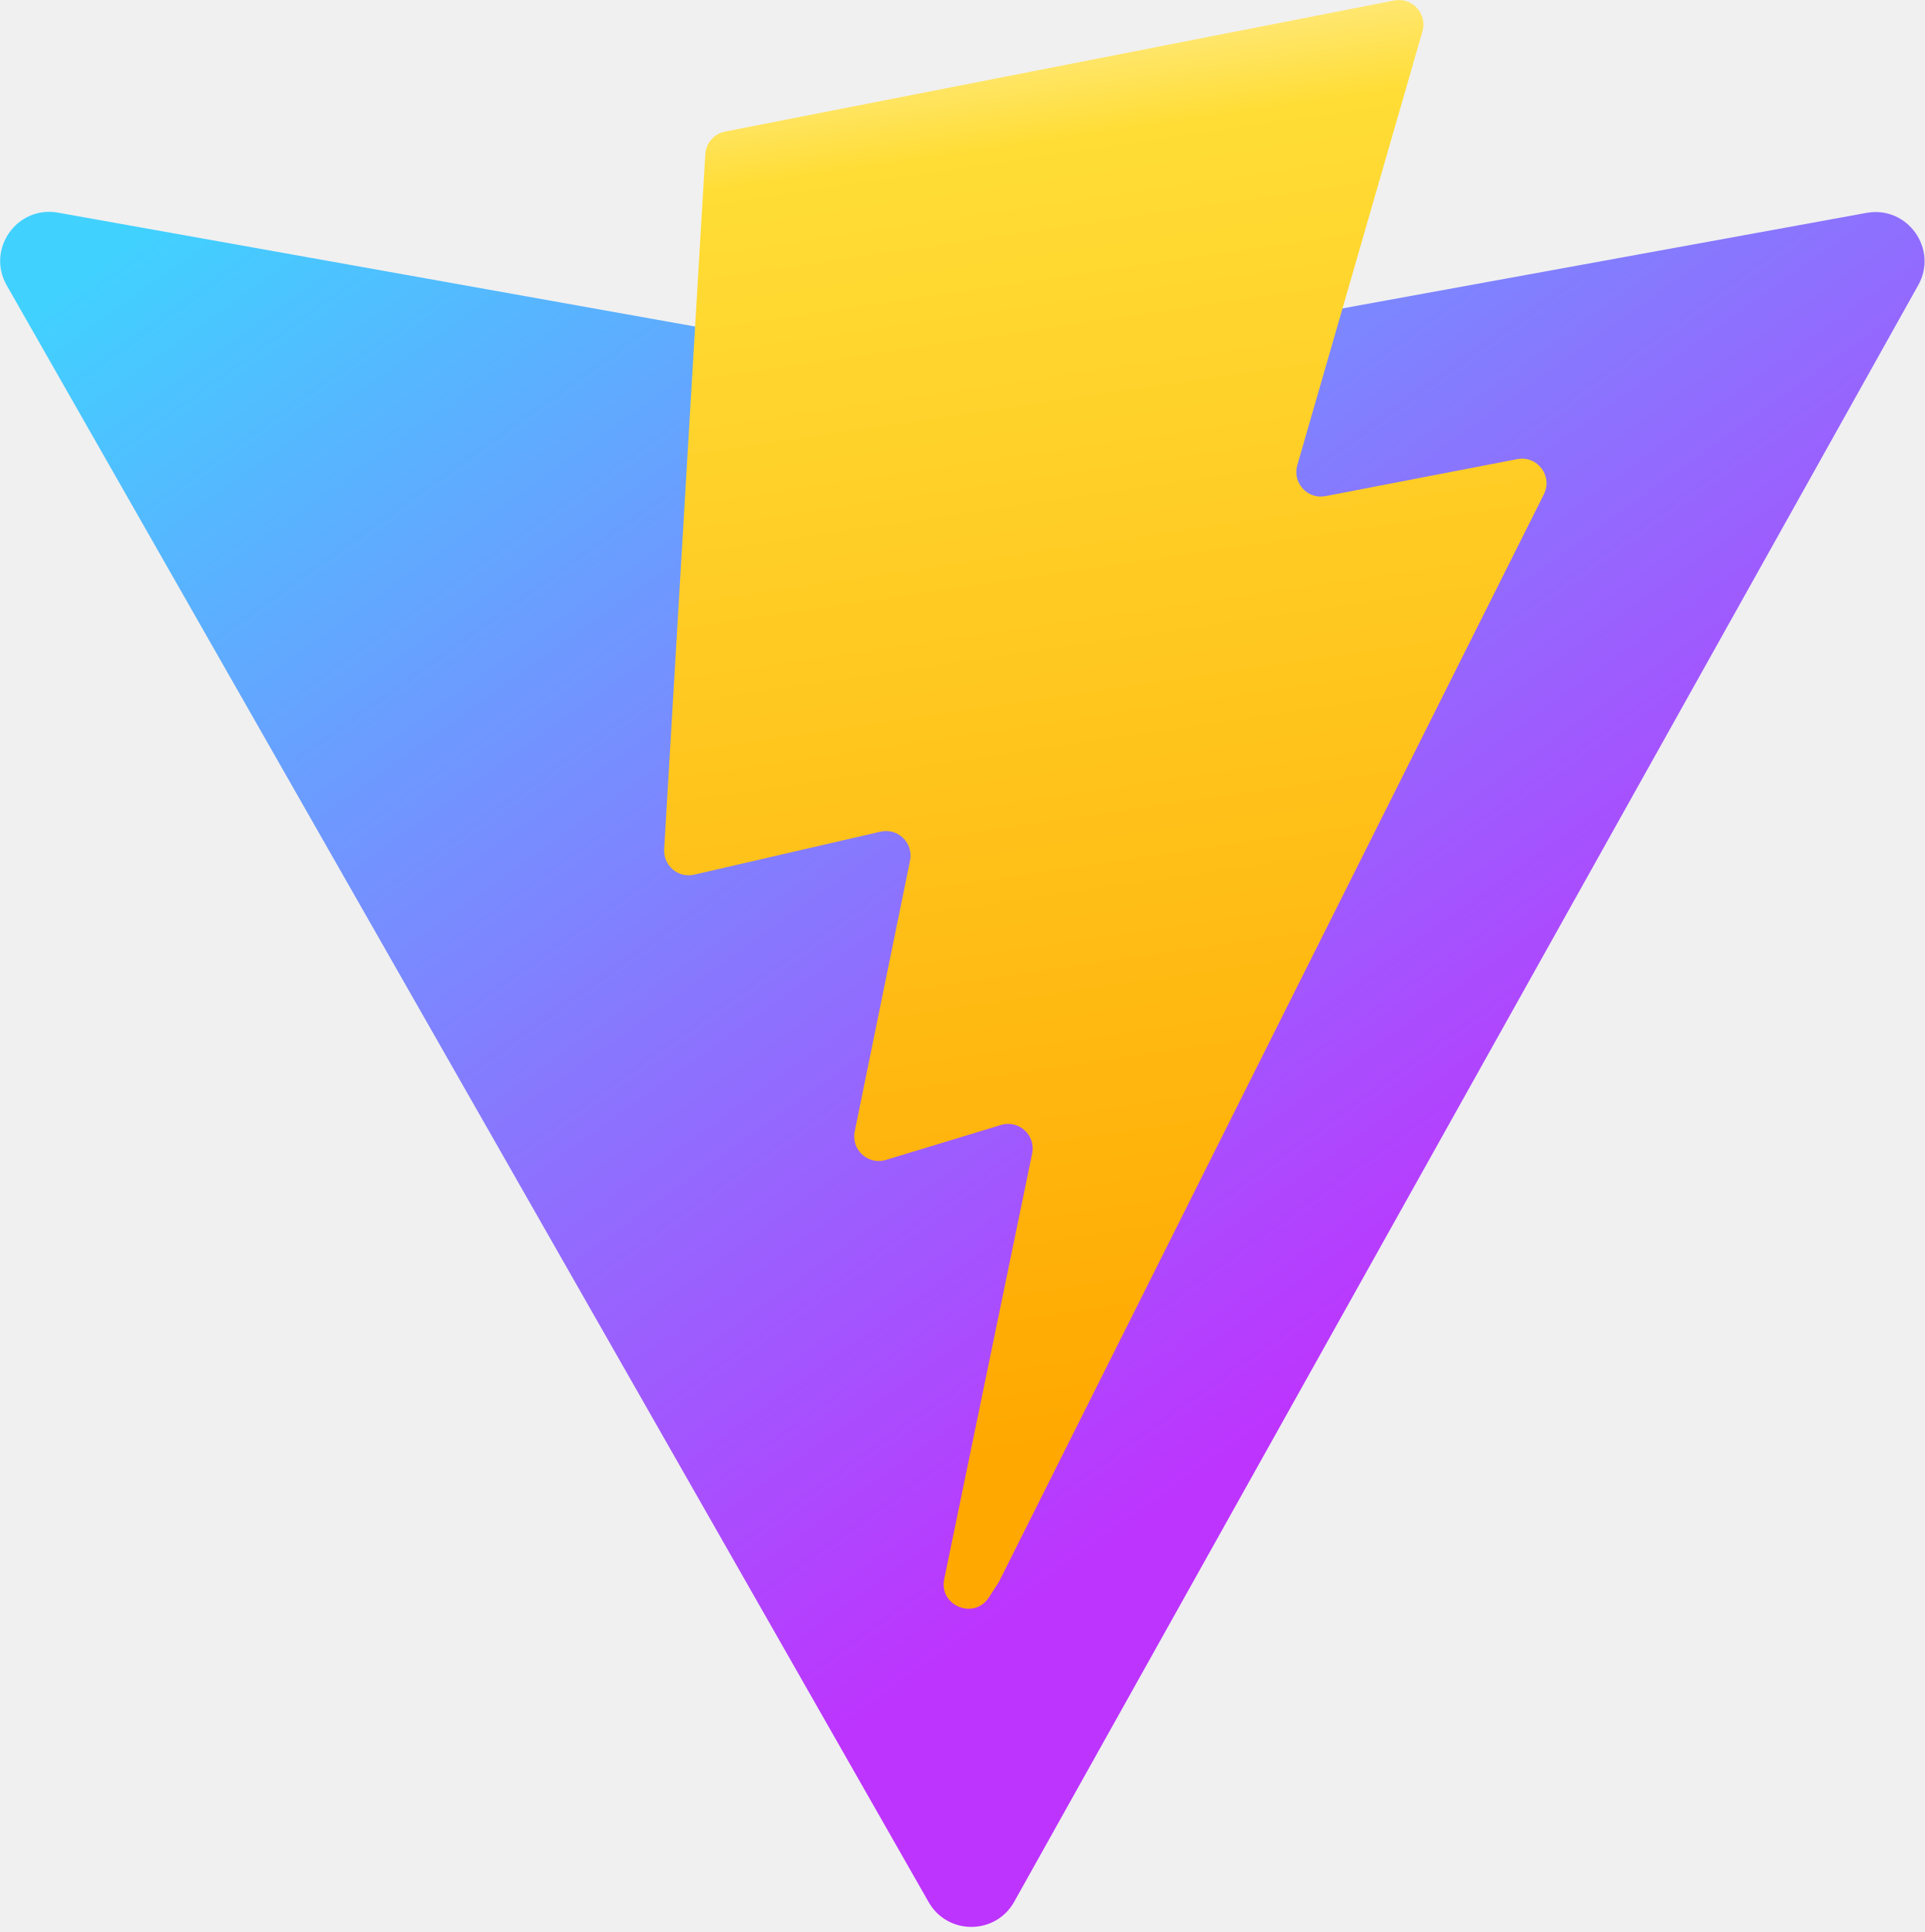
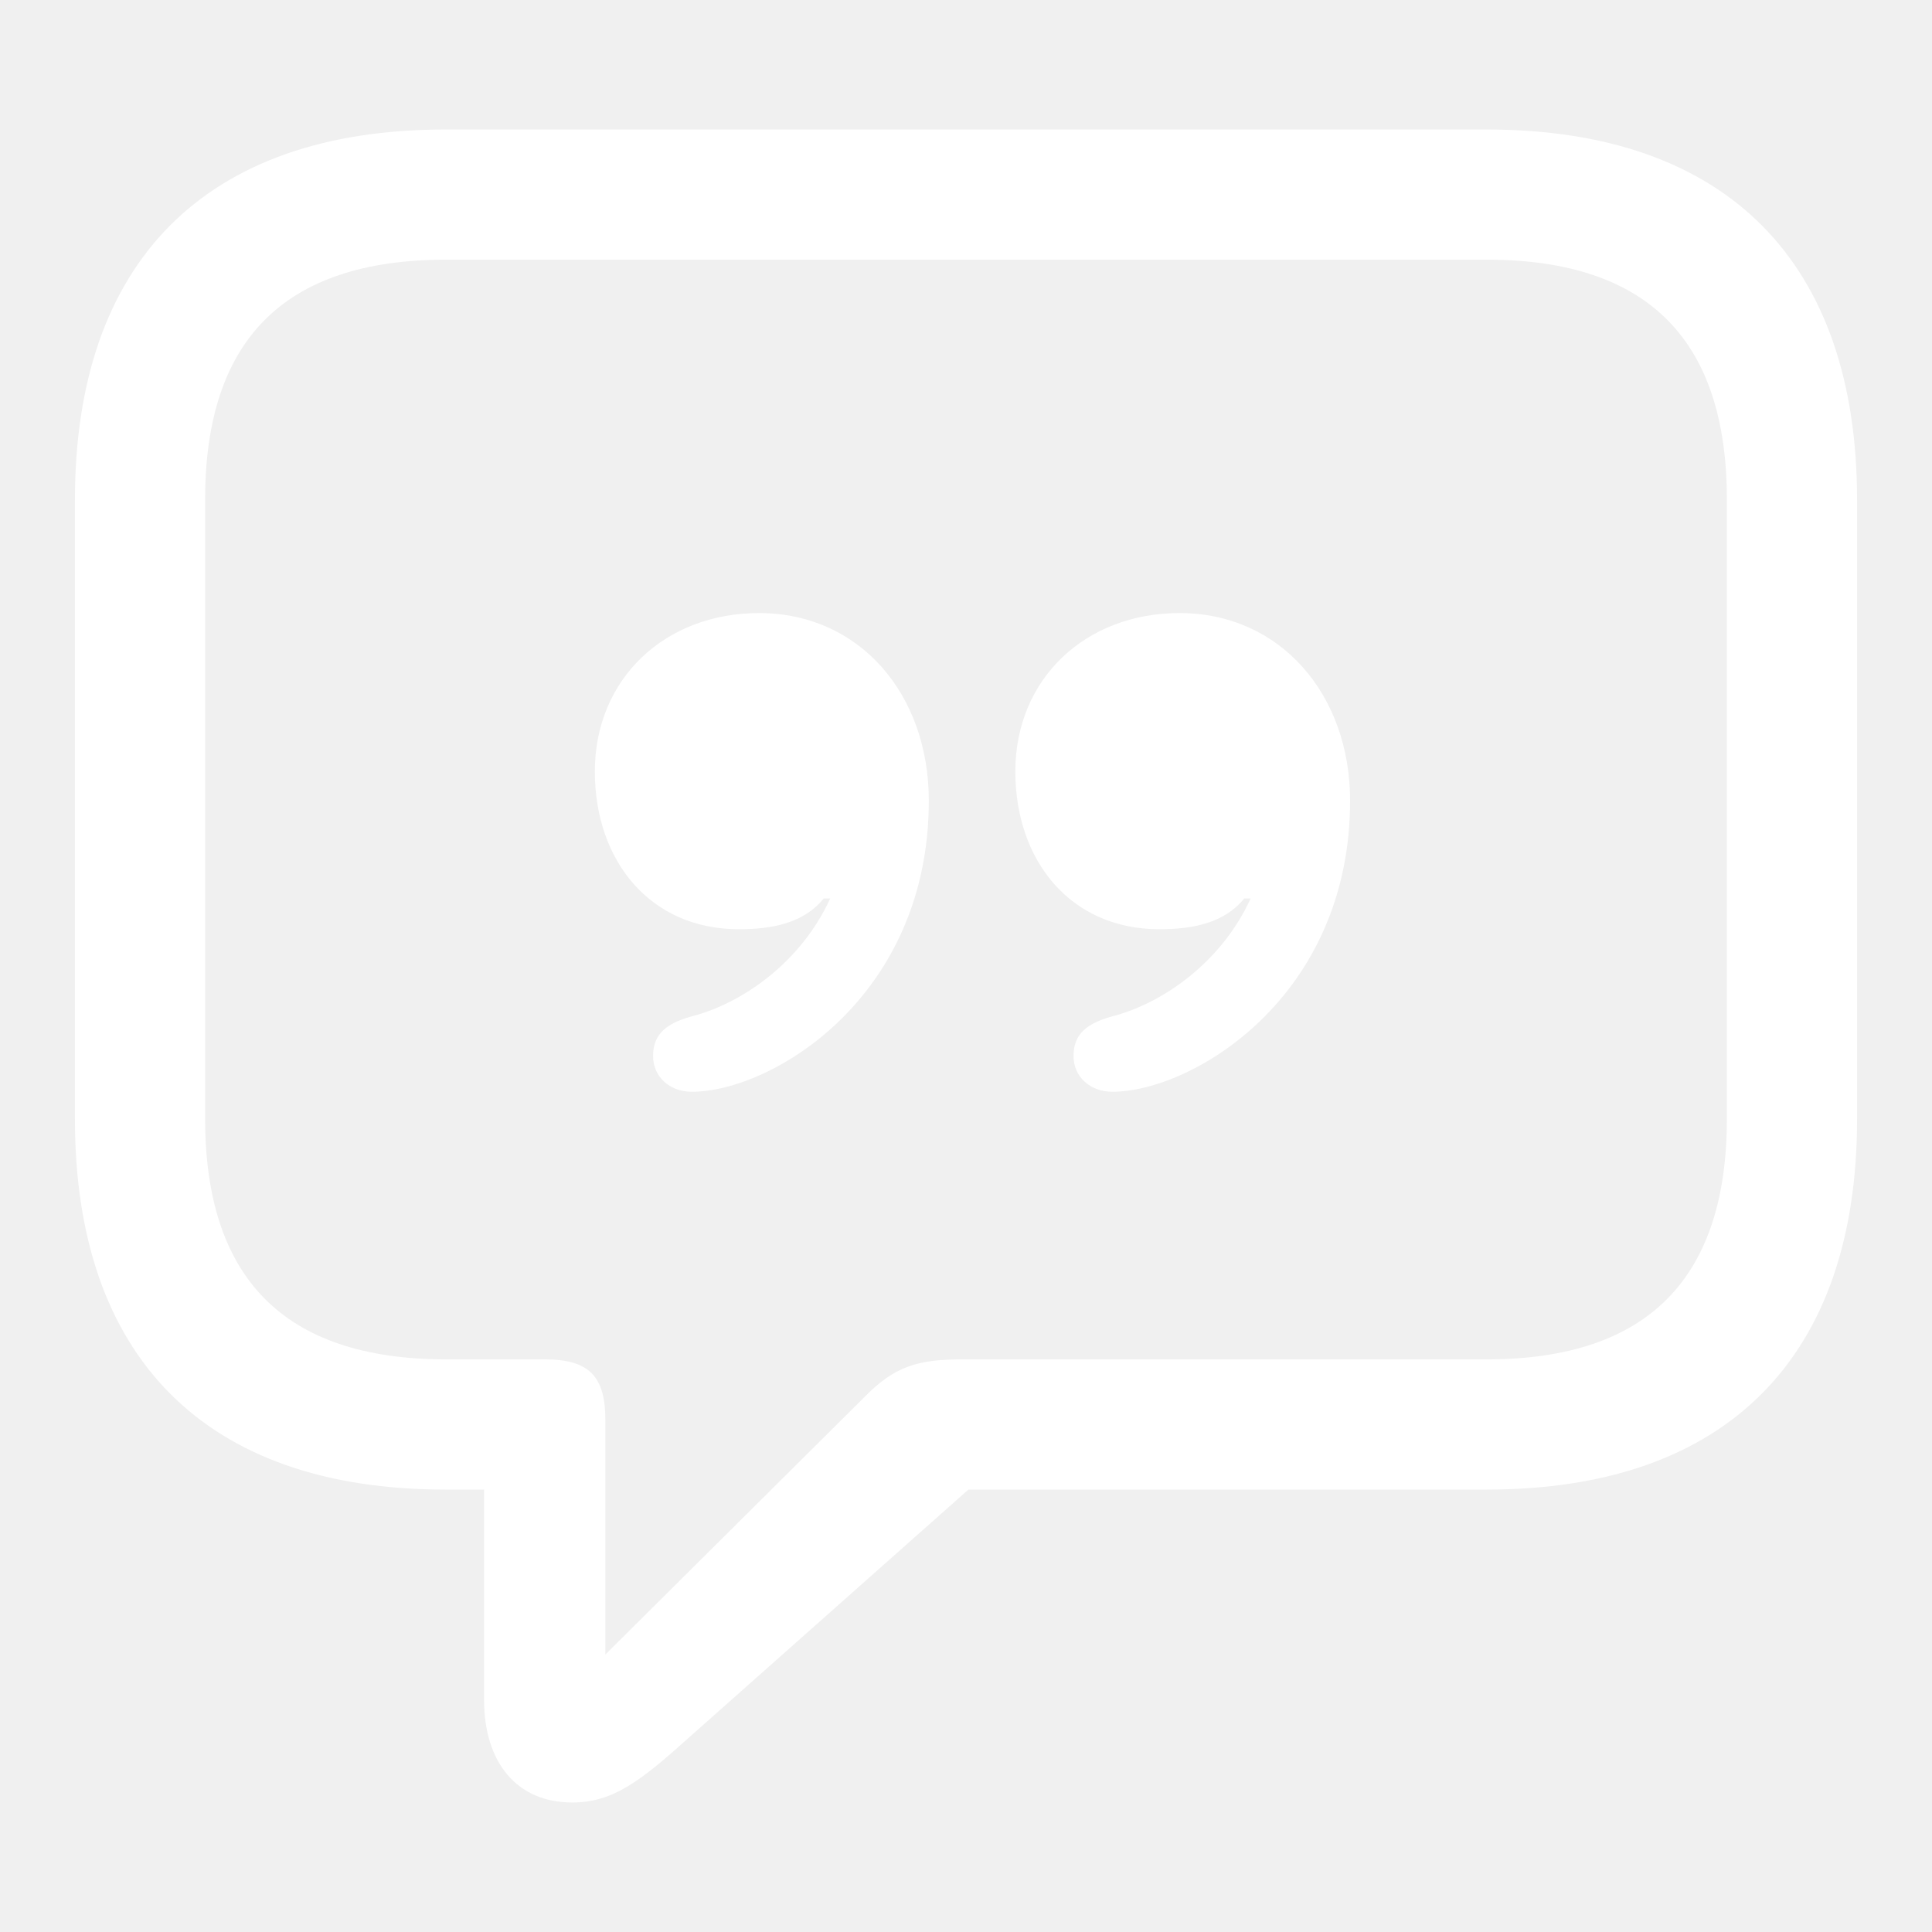
- <svg xmlns="http://www.w3.org/2000/svg" aria-hidden="true" role="img" class="iconify iconify--logos" width="31.88" height="32" preserveAspectRatio="xMidYMid meet" viewBox="0 0 256 257">
-   <defs>
-     <linearGradient id="IconifyId1813088fe1fbc01fb466" x1="-.828%" x2="57.636%" y1="7.652%" y2="78.411%">
-       <stop offset="0%" stop-color="#41D1FF" />
-       <stop offset="100%" stop-color="#BD34FE" />
-     </linearGradient>
-     <linearGradient id="IconifyId1813088fe1fbc01fb467" x1="43.376%" x2="50.316%" y1="2.242%" y2="89.03%">
-       <stop offset="0%" stop-color="#FFEA83" />
-       <stop offset="8.333%" stop-color="#FFDD35" />
-       <stop offset="100%" stop-color="#FFA800" />
-     </linearGradient>
-   </defs>
-   <path fill="url(#IconifyId1813088fe1fbc01fb466)" d="M255.153 37.938L134.897 252.976c-2.483 4.44-8.862 4.466-11.382.048L.875 37.958c-2.746-4.814 1.371-10.646 6.827-9.67l120.385 21.517a6.537 6.537 0 0 0 2.322-.004l117.867-21.483c5.438-.991 9.574 4.796 6.877 9.62Z" />
-   <path fill="url(#IconifyId1813088fe1fbc01fb467)" d="M185.432.063L96.44 17.501a3.268 3.268 0 0 0-2.634 3.014l-5.474 92.456a3.268 3.268 0 0 0 3.997 3.378l24.777-5.718c2.318-.535 4.413 1.507 3.936 3.838l-7.361 36.047c-.495 2.426 1.782 4.5 4.151 3.78l15.304-4.649c2.372-.72 4.652 1.36 4.15 3.788l-11.698 56.621c-.732 3.542 3.979 5.473 5.943 2.437l1.313-2.028l72.516-144.72c1.215-2.423-.88-5.186-3.54-4.672l-25.505 4.922c-2.396.462-4.435-1.77-3.759-4.114l16.646-57.705c.677-2.35-1.37-4.583-3.769-4.113Z" />
+ <svg xmlns="http://www.w3.org/2000/svg" fill="white" width="800px" height="800px" viewBox="0 0 56 56">
+   <path d="M 16.586 52.246 C 17.758 52.246 18.555 51.637 19.961 50.371 L 28.07 43.176 L 43.094 43.176 C 50.078 43.176 53.828 39.309 53.828 32.441 L 53.828 14.488 C 53.828 7.621 50.078 3.754 43.094 3.754 L 12.906 3.754 C 5.945 3.754 2.172 7.598 2.172 14.488 L 2.172 32.441 C 2.172 39.332 5.945 43.176 12.906 43.176 L 14.031 43.176 L 14.031 49.27 C 14.031 51.074 14.969 52.246 16.586 52.246 Z M 17.547 47.957 L 17.547 41.16 C 17.547 39.895 17.078 39.402 15.789 39.402 L 12.93 39.402 C 8.172 39.402 5.945 36.988 5.945 32.418 L 5.945 14.488 C 5.945 9.918 8.172 7.527 12.93 7.527 L 43.094 7.527 C 47.828 7.527 50.055 9.918 50.055 14.488 L 50.055 32.418 C 50.055 36.988 47.828 39.402 43.094 39.402 L 27.906 39.402 C 26.617 39.402 25.938 39.59 25.047 40.504 Z M 17.242 22.363 C 17.242 24.941 18.836 26.934 21.414 26.934 C 22.352 26.934 23.289 26.77 23.875 26.043 L 24.063 26.043 C 23.219 27.895 21.508 29.09 20.031 29.465 C 19.188 29.699 18.93 30.074 18.93 30.613 C 18.93 31.199 19.398 31.645 20.055 31.645 C 22.352 31.645 26.922 28.926 26.922 23.207 C 26.922 20.137 24.93 17.77 22 17.77 C 19.281 17.77 17.242 19.668 17.242 22.363 Z M 29.43 22.363 C 29.43 24.941 31.023 26.934 33.602 26.934 C 34.539 26.934 35.477 26.77 36.063 26.043 L 36.25 26.043 C 35.406 27.895 33.695 29.09 32.219 29.465 C 31.375 29.699 31.117 30.074 31.117 30.613 C 31.117 31.199 31.586 31.645 32.242 31.645 C 34.539 31.645 39.133 28.926 39.133 23.207 C 39.133 20.137 37.117 17.77 34.188 17.77 C 31.469 17.77 29.43 19.668 29.43 22.363 Z" />
</svg>
